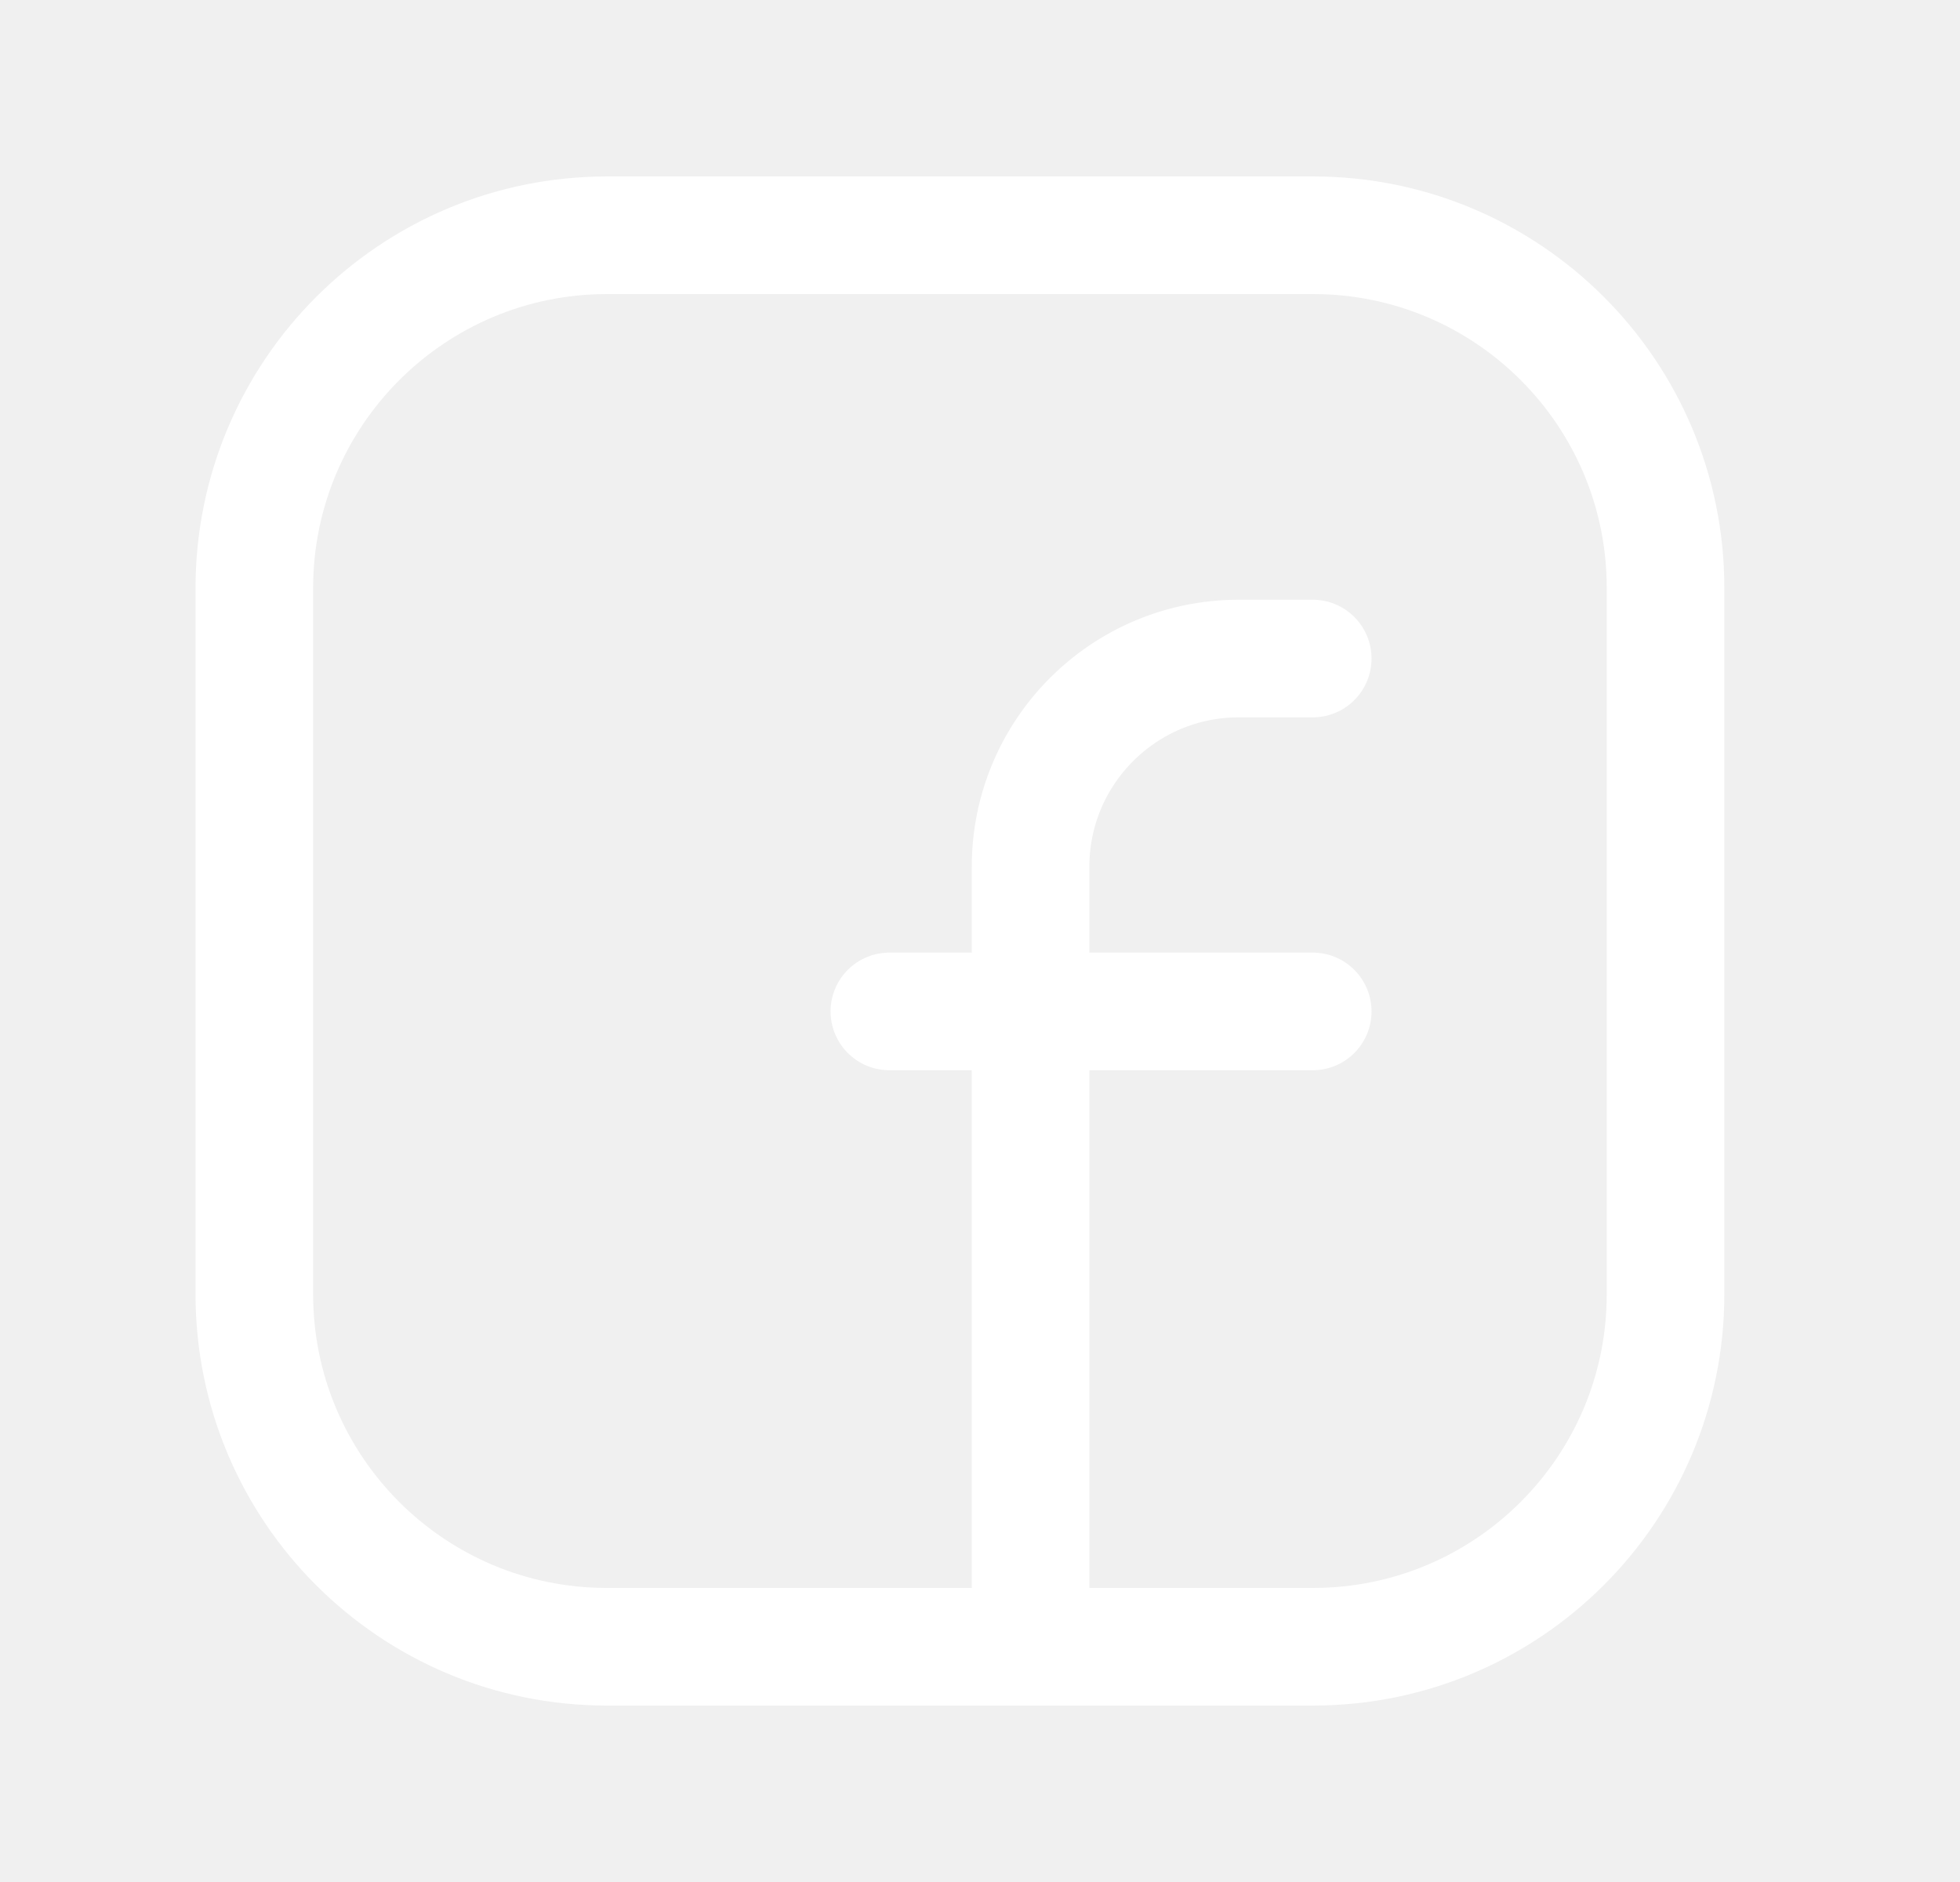
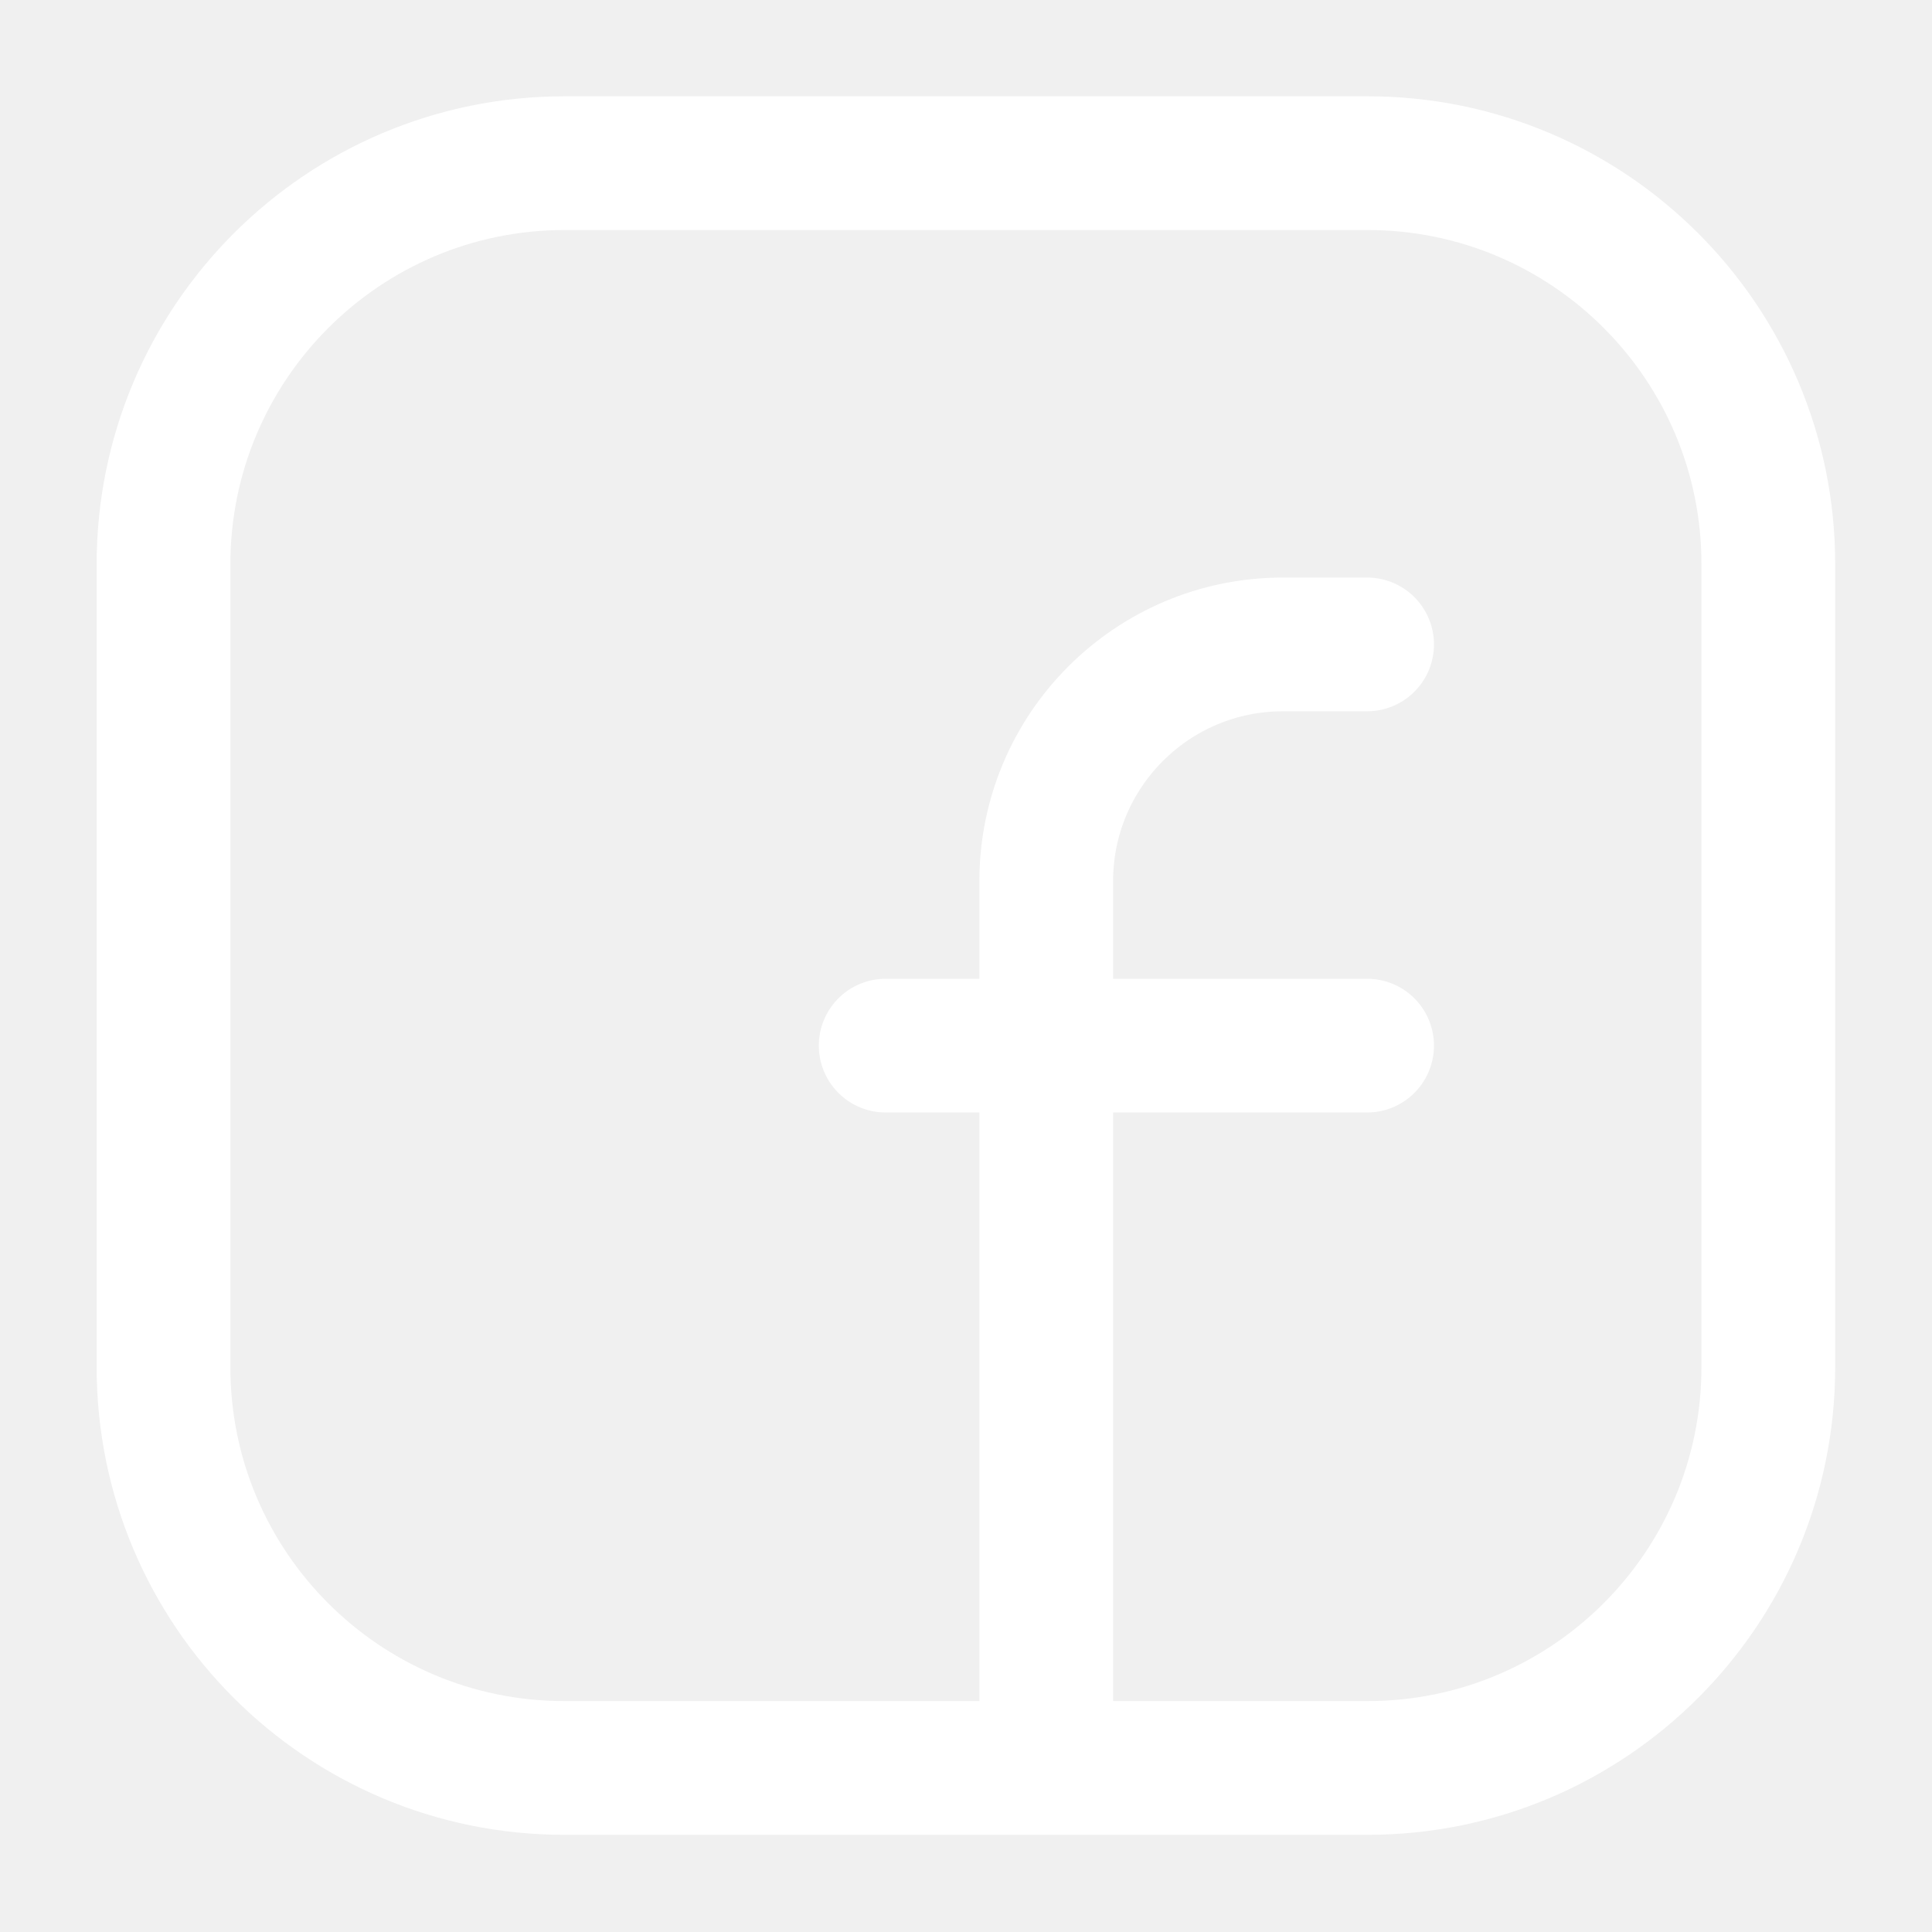
- <svg xmlns="http://www.w3.org/2000/svg" width="25" height="24" viewBox="0 0 25 24" fill="none">
+ <svg xmlns="http://www.w3.org/2000/svg" fill="none" viewBox="1.43 1.17 21.63 21.67" width="18" height="18">
  <path fill-rule="evenodd" clip-rule="evenodd" d="M7.744 3H16.748C19.231 3 21.244 5.013 21.244 7.496V16.505C21.244 18.987 19.231 21 16.748 21H7.74C5.257 21 3.244 18.987 3.244 16.504V7.5C3.244 5.015 5.259 3 7.744 3V3Z" stroke="white" stroke-width="1.5" stroke-linecap="round" stroke-linejoin="round" />
  <path d="M11.344 12.898H16.744" stroke="white" stroke-width="1.5" stroke-linecap="round" stroke-linejoin="round" />
  <path d="M16.744 8.398H15.8C14.334 8.398 13.145 9.587 13.145 11.053V11.998V20.998" stroke="white" stroke-width="1.5" stroke-linecap="round" stroke-linejoin="round" />
</svg>
